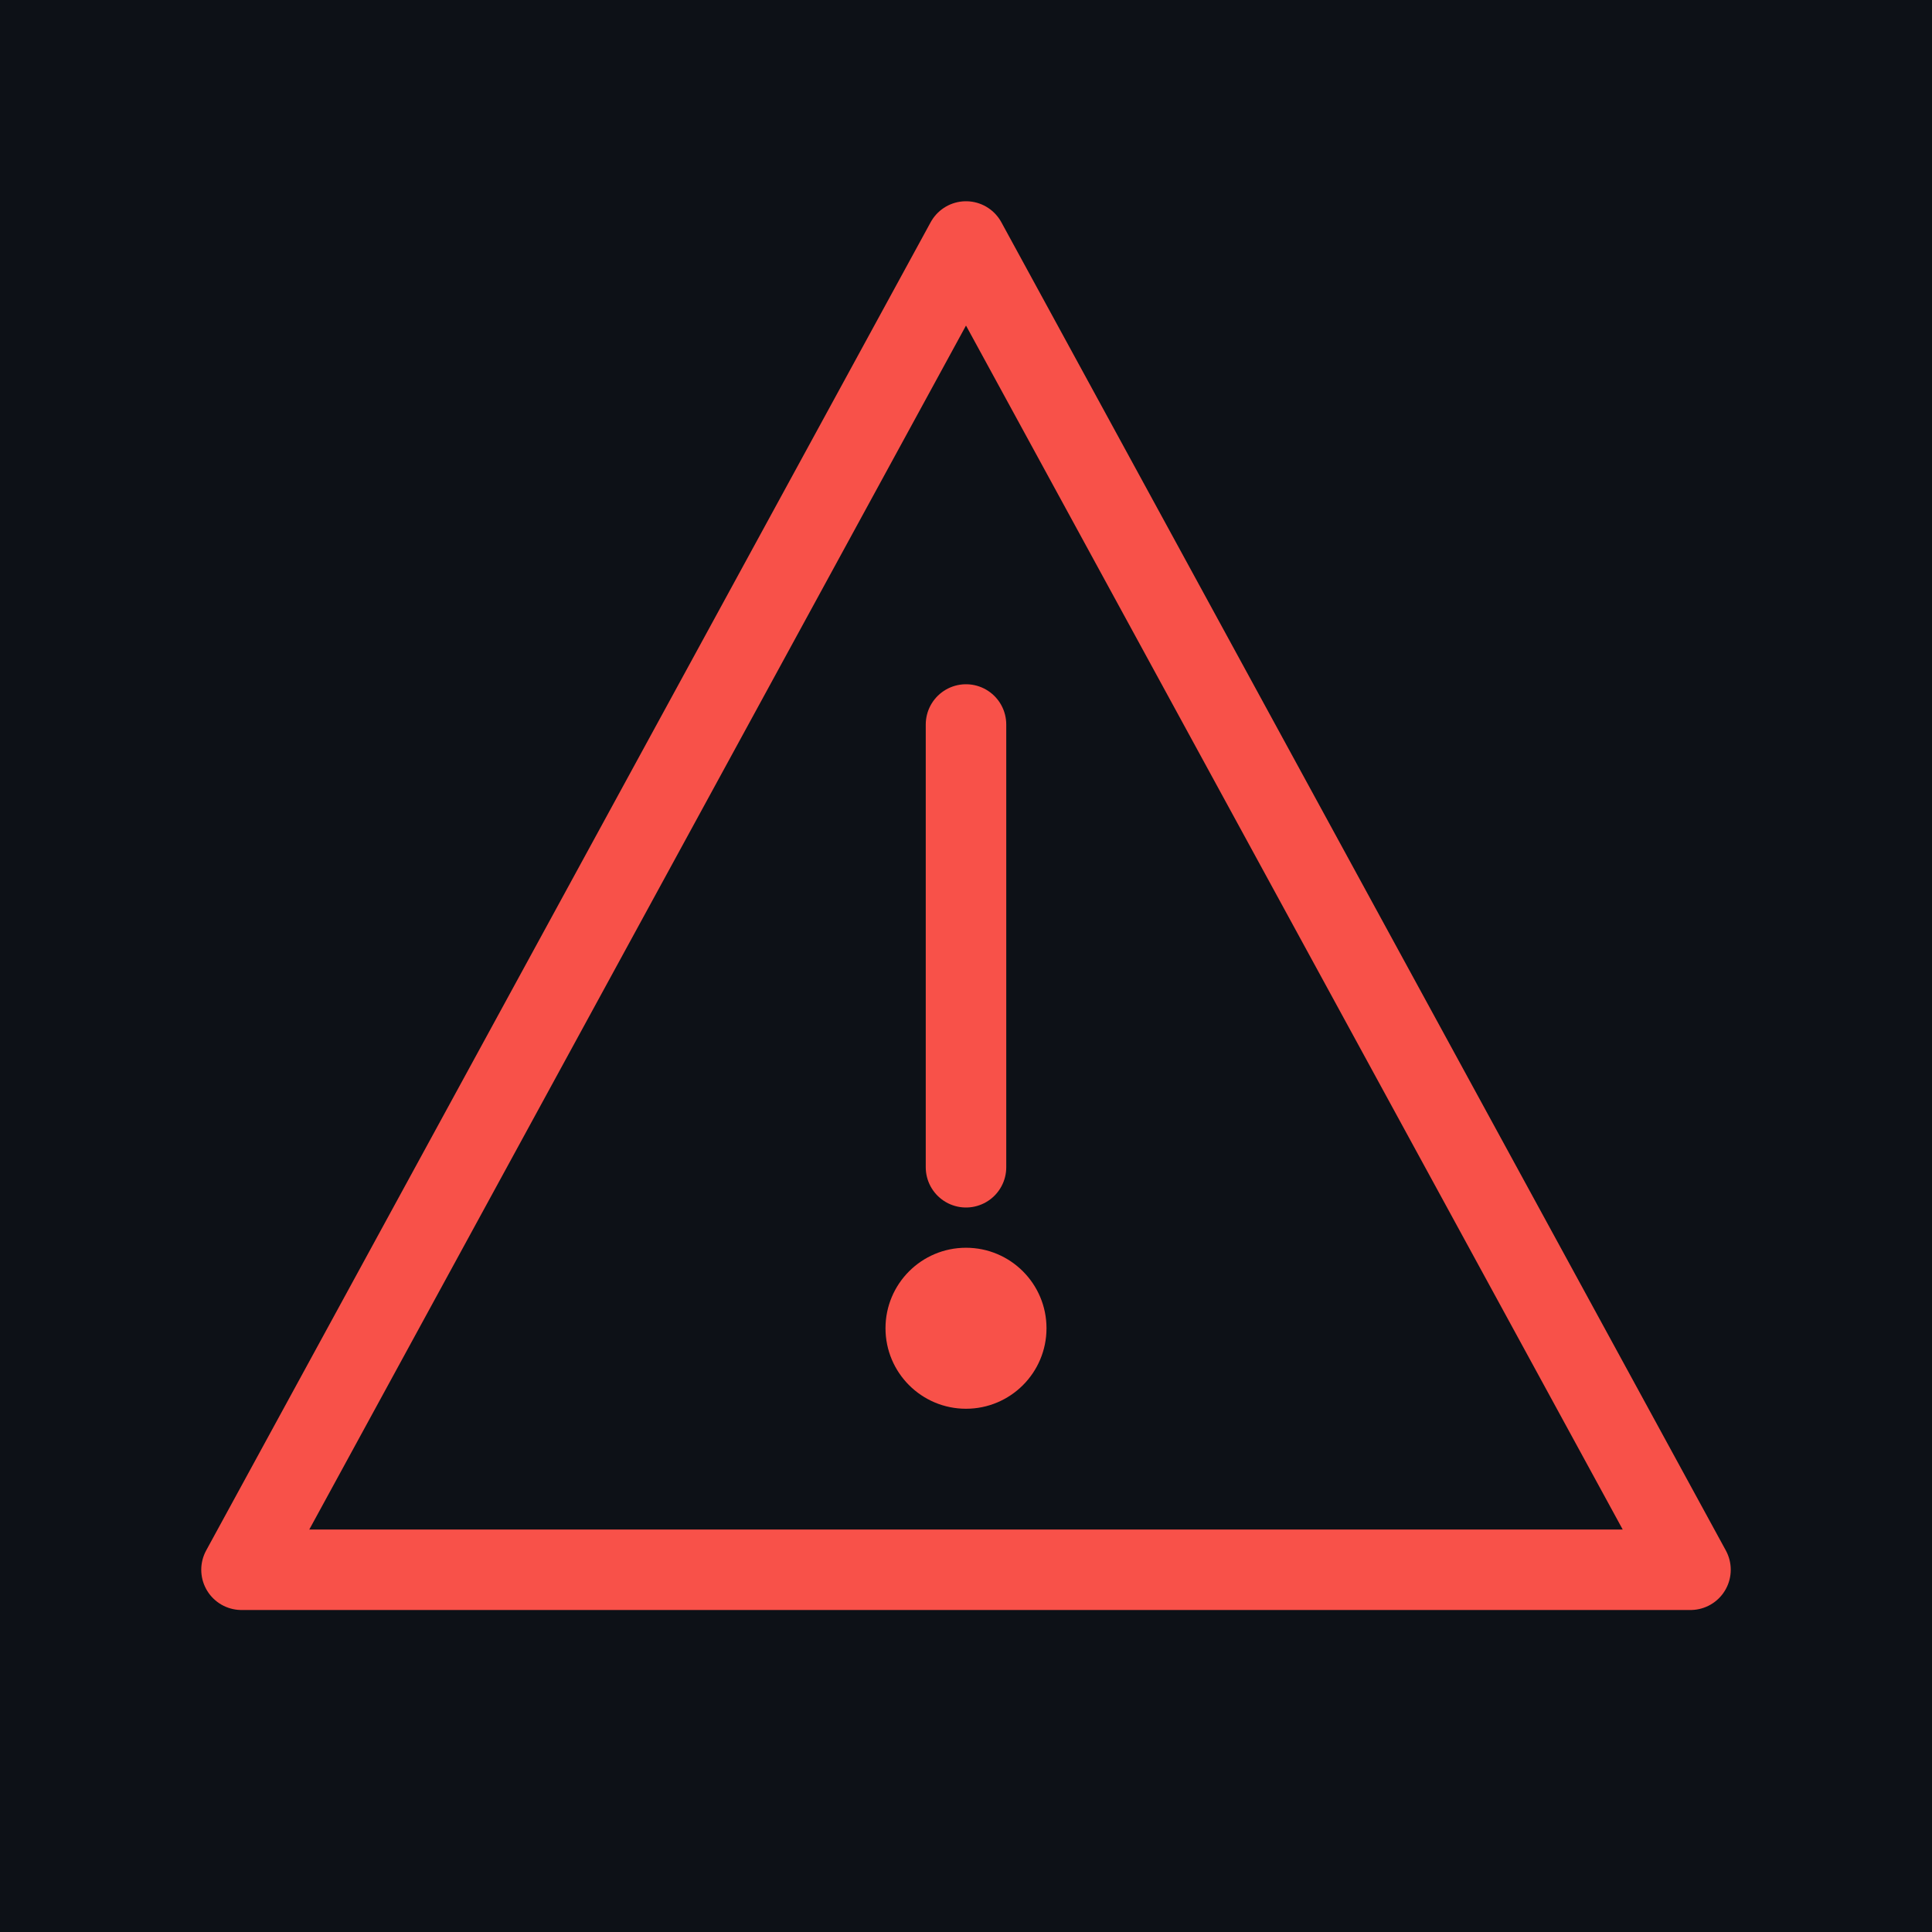
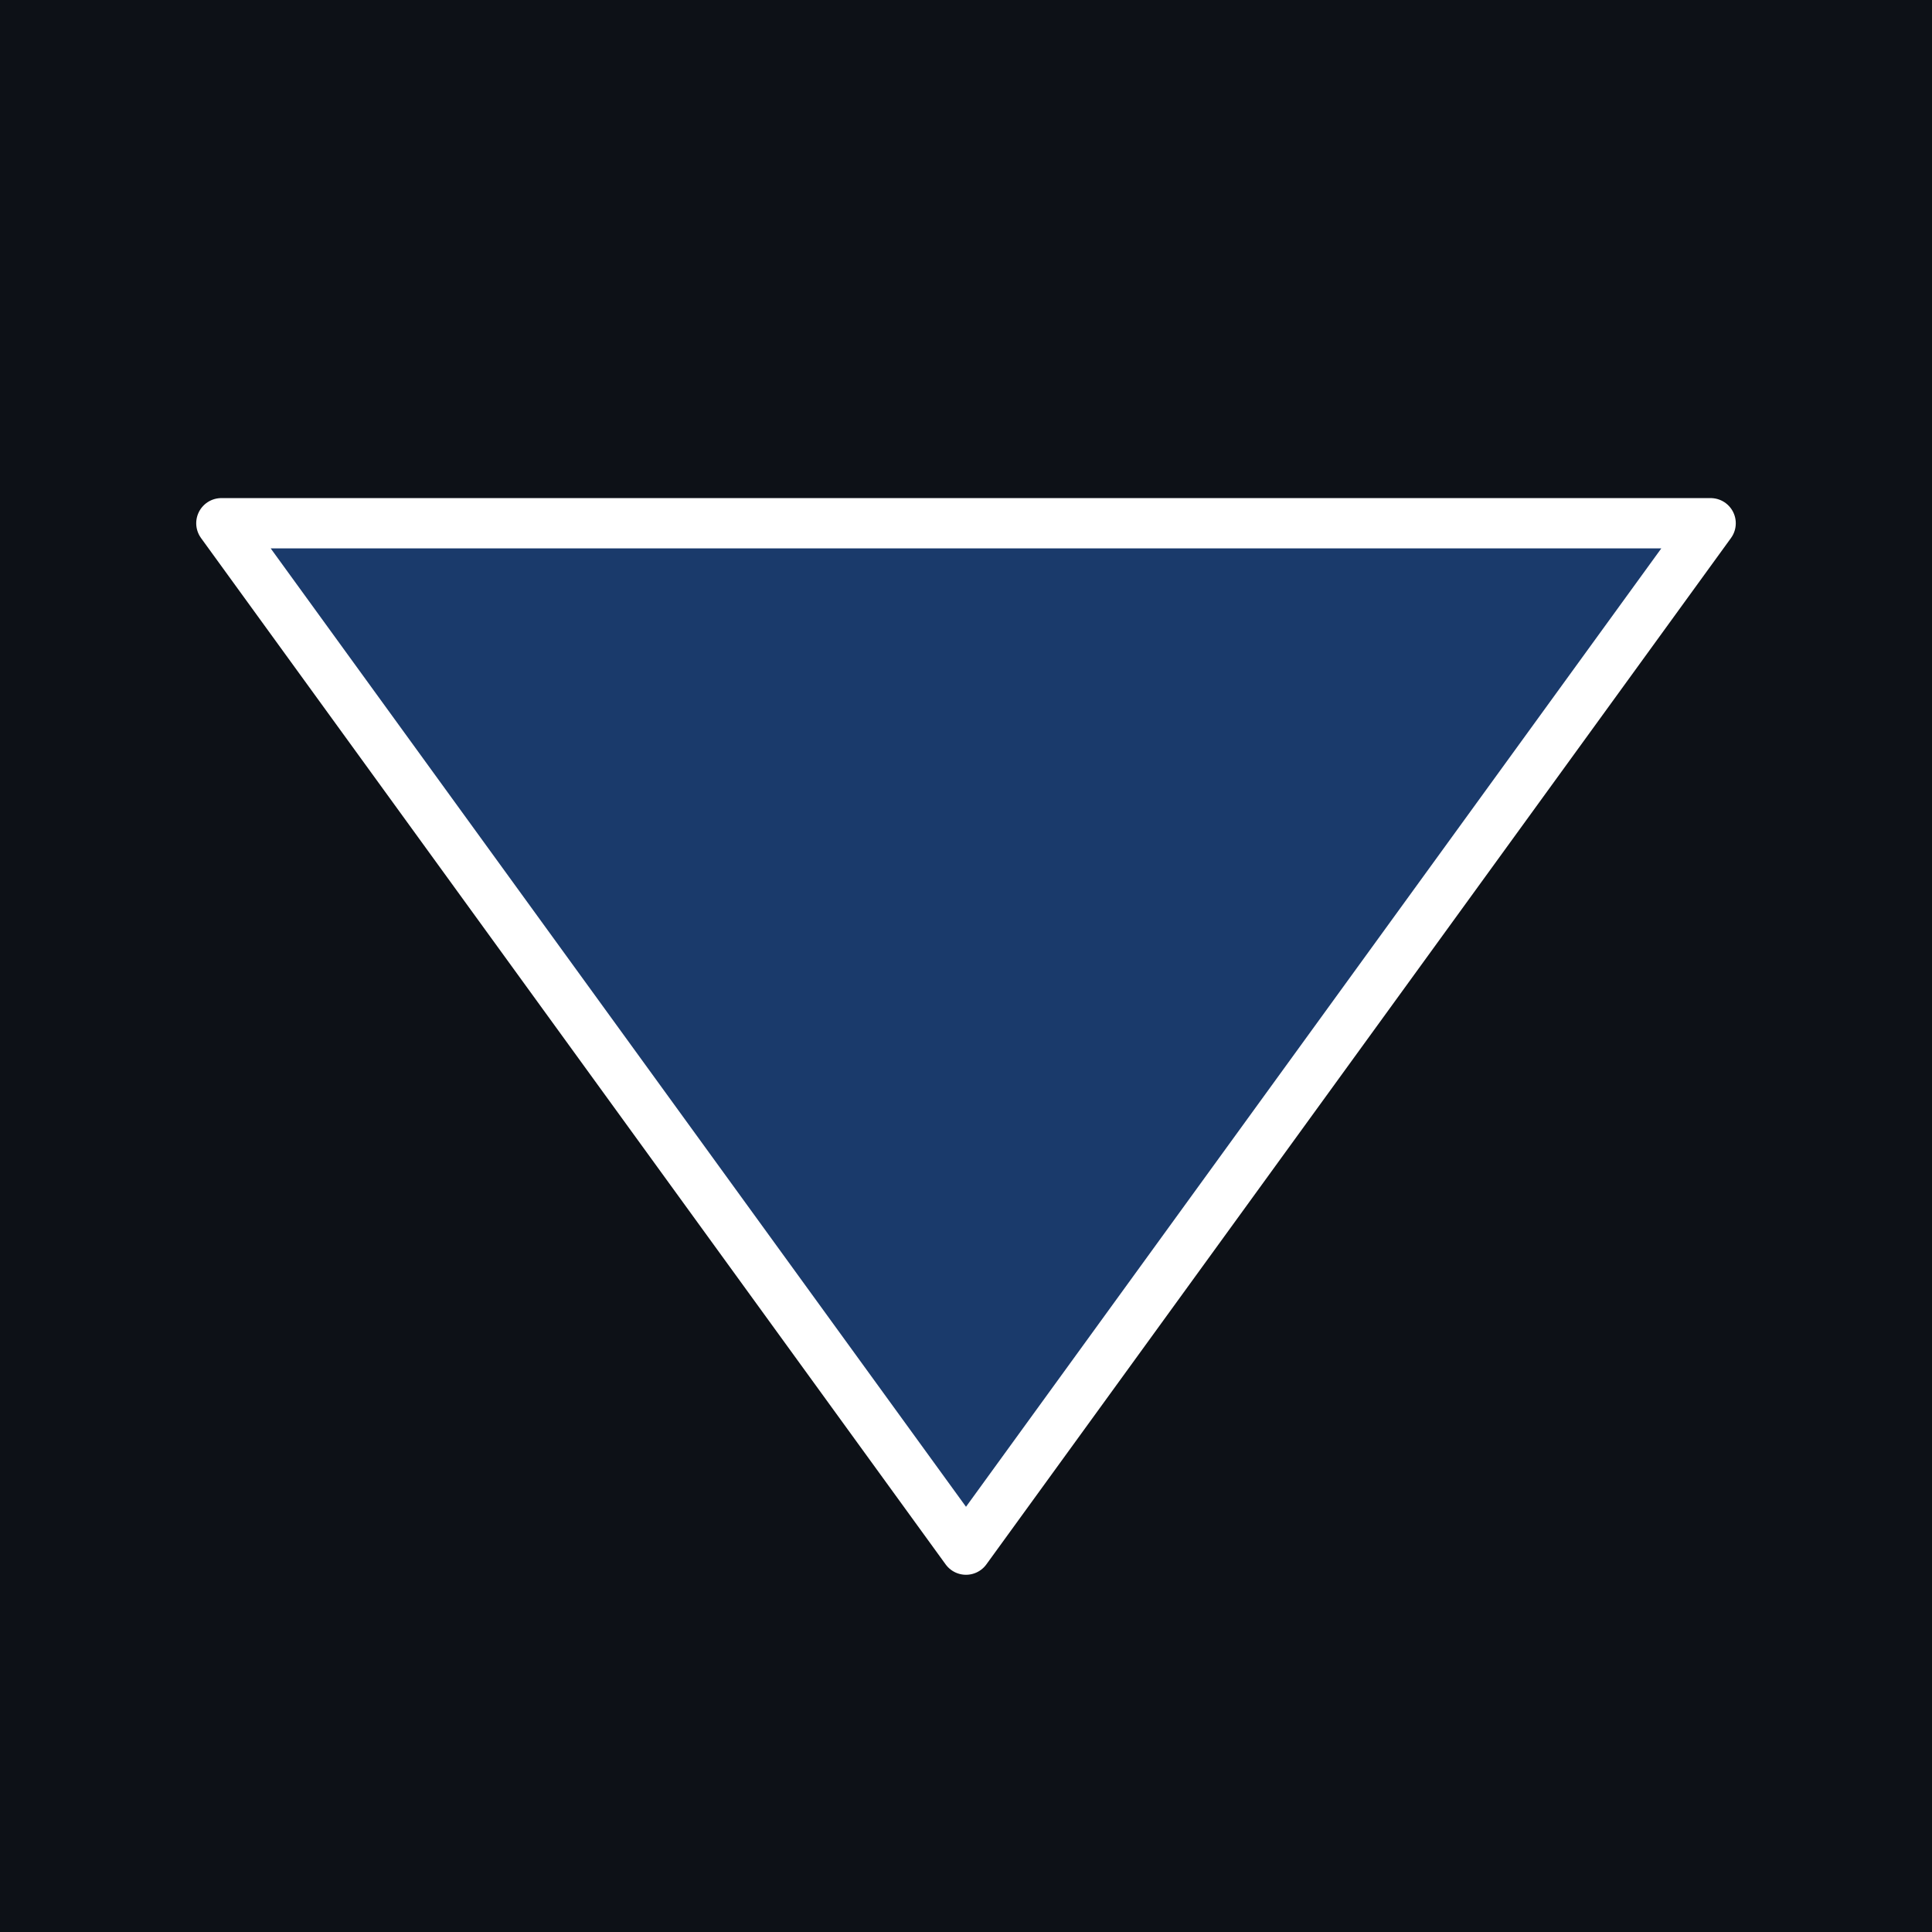
<svg xmlns="http://www.w3.org/2000/svg" viewBox="0 0 192 192">
  <rect width="192" height="192" fill="#0d1117" />
-   <path d="M96 24L168 156H24L96 24Z" stroke="#f85149" stroke-width="8" stroke-linejoin="round" fill="none" />
-   <circle cx="96" cy="132" r="8" fill="#f85149" />
-   <line x1="96" y1="72" x2="96" y2="116" stroke="#f85149" stroke-width="8" stroke-linecap="round" />
+   <polygon points="96,154 22,52 170,52" fill="#1a3a6b" stroke="white" stroke-width="5" stroke-linejoin="round" />
</svg>
